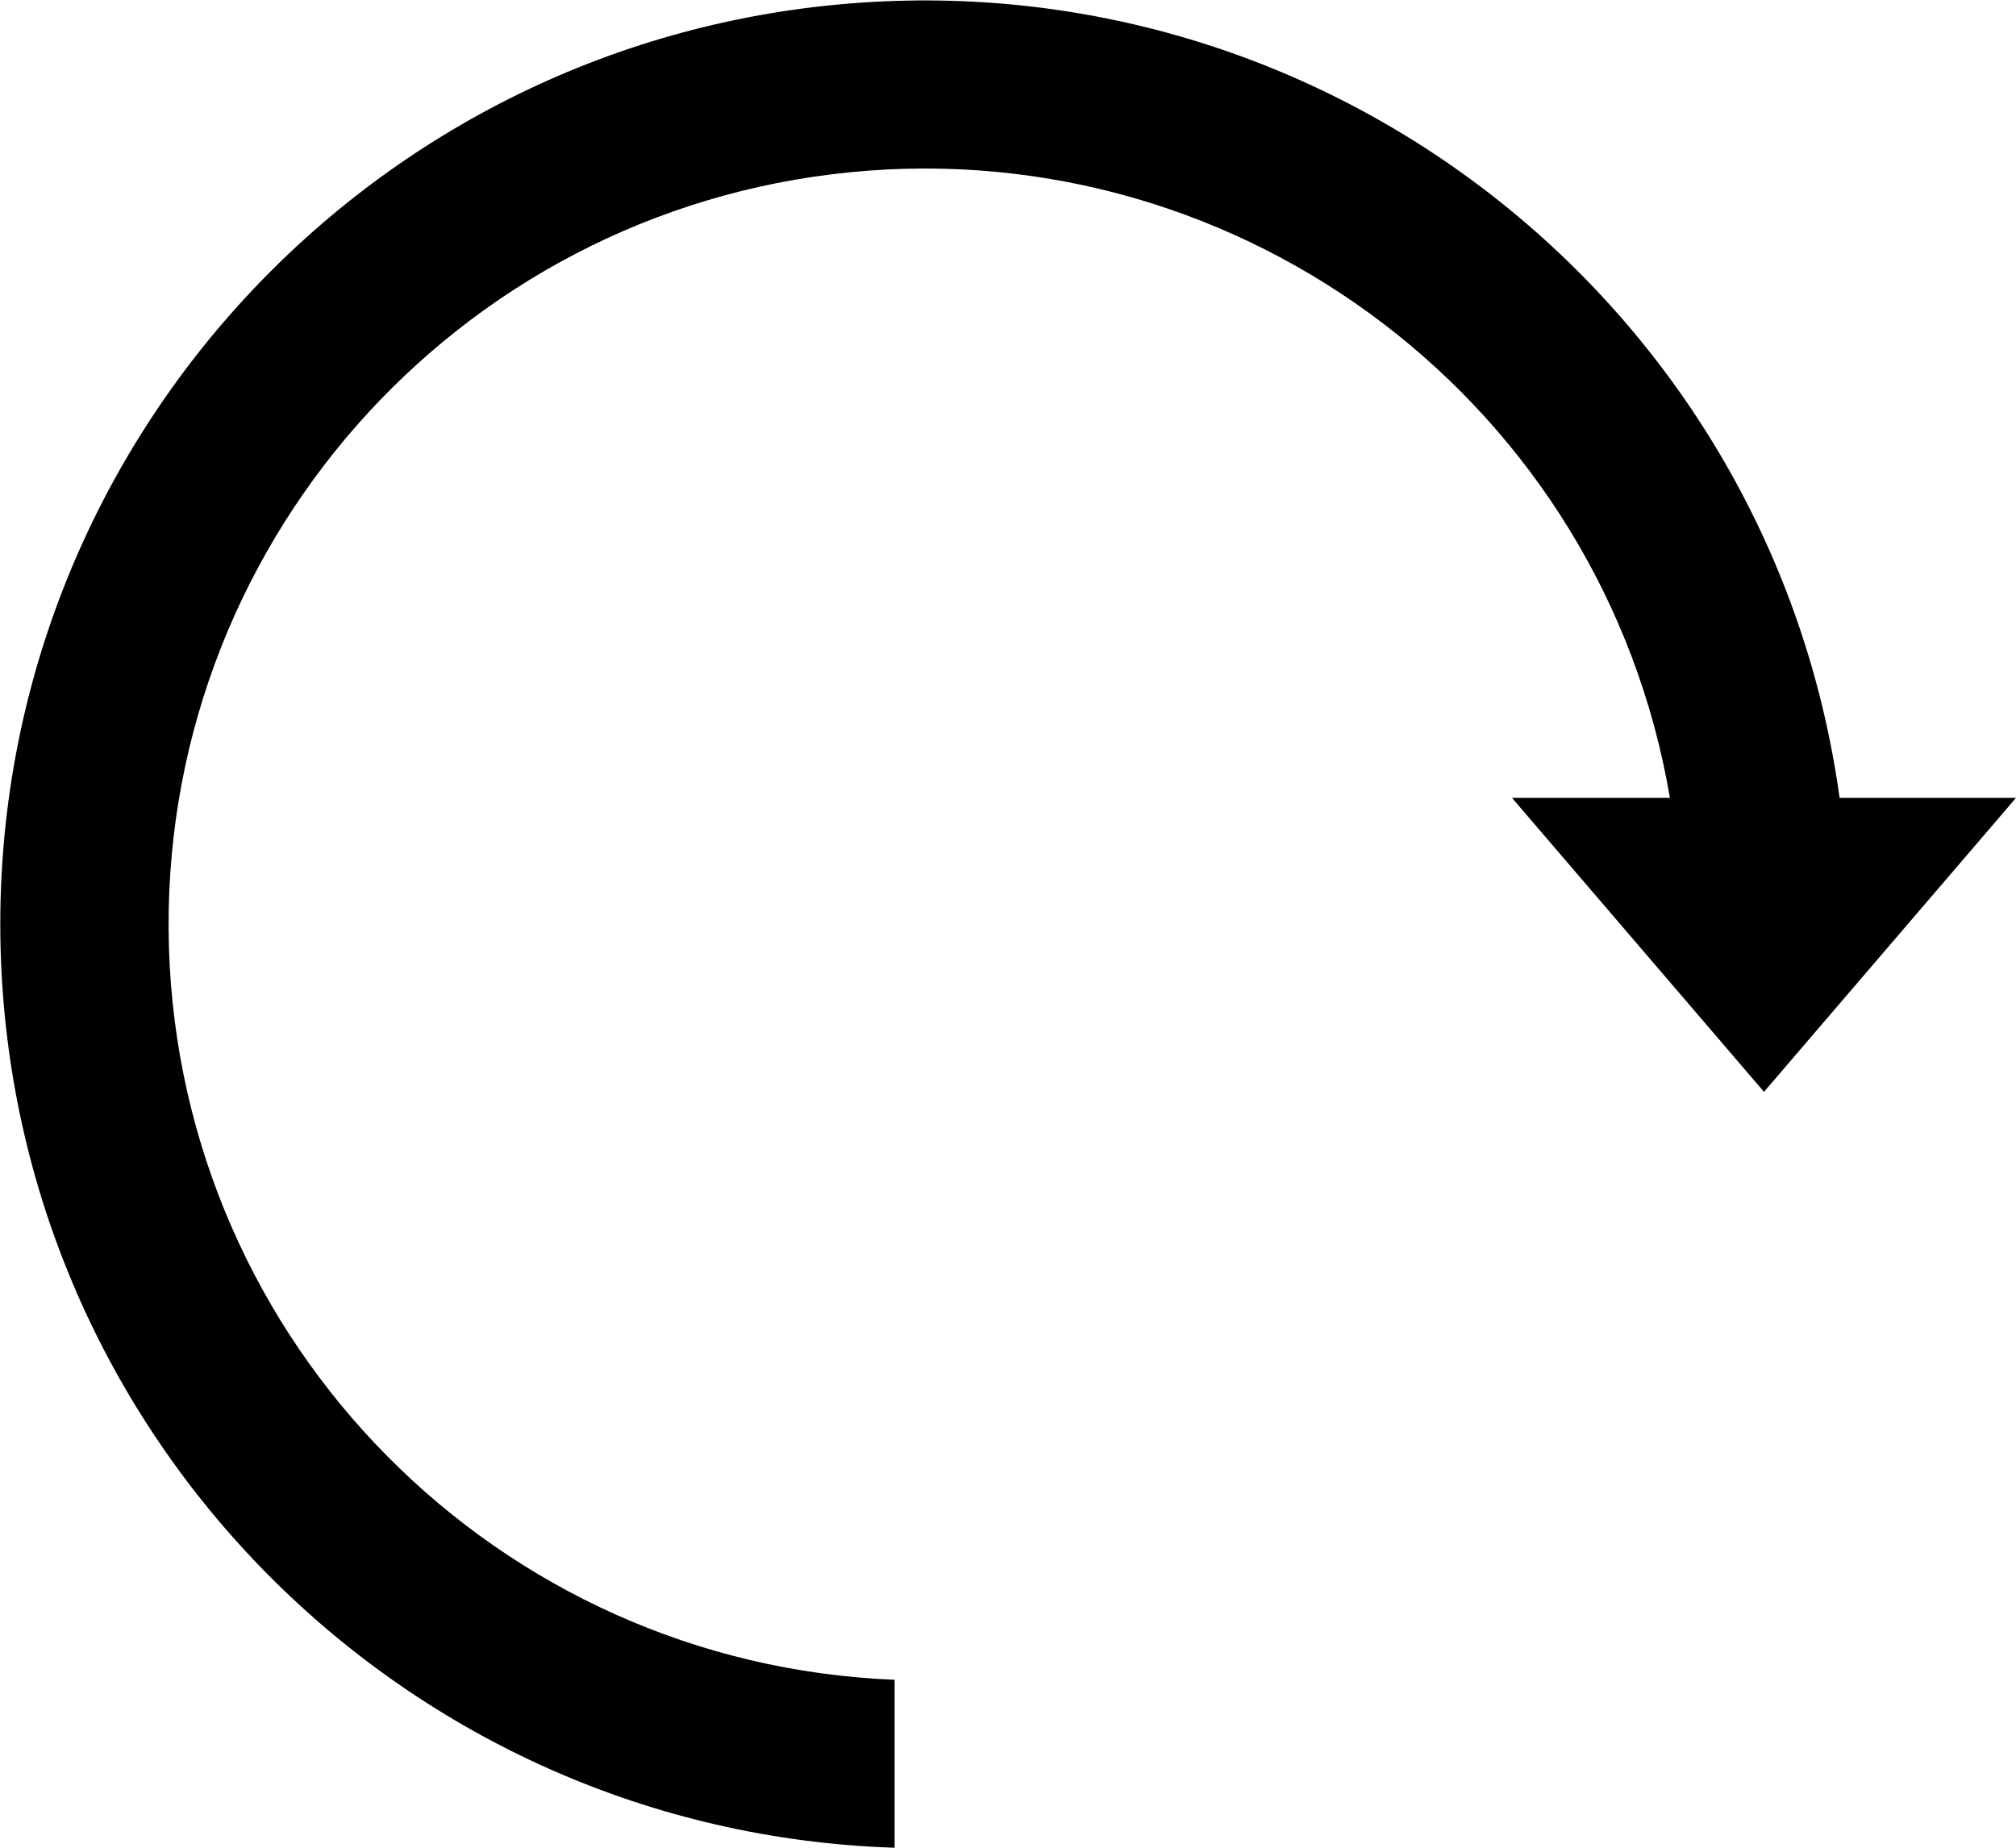
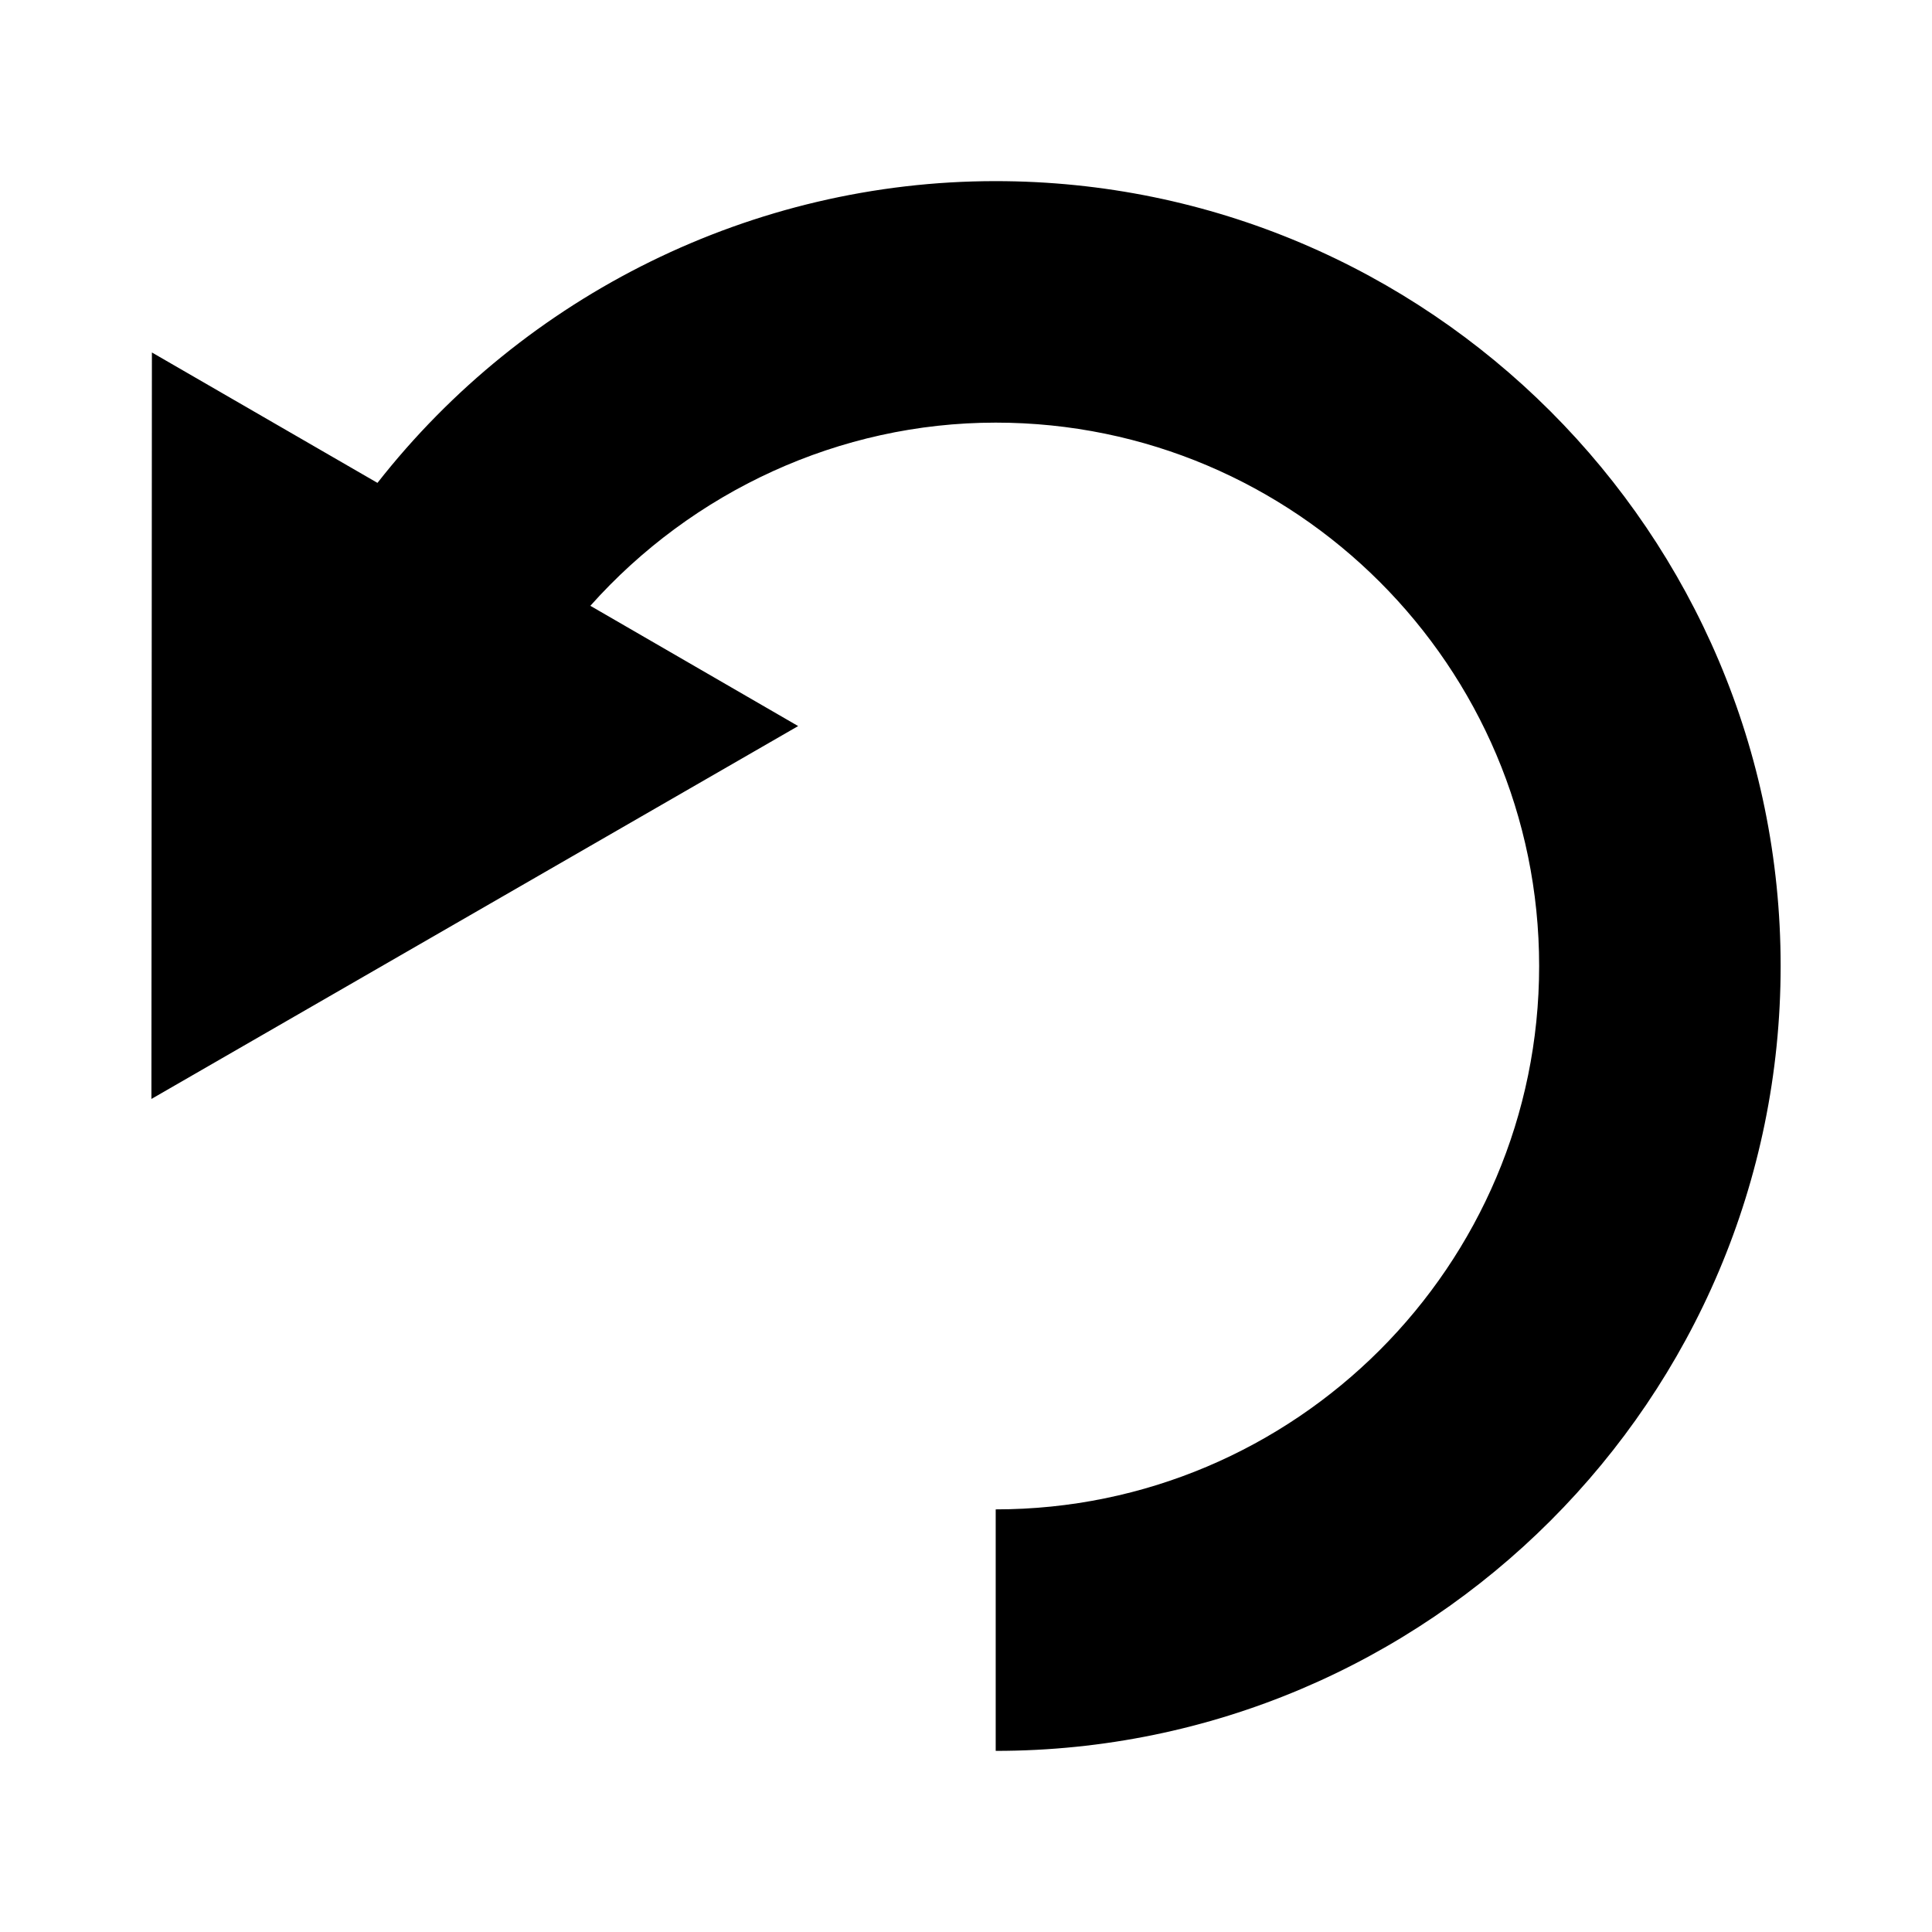
- <svg xmlns="http://www.w3.org/2000/svg" viewBox="0 0 24 22">
-   <g id="Layer_2" data-name="Layer 2">
-     <g id="Layer_1-2" data-name="Layer 1">
-       <g id="Layer_2-2" data-name="Layer 2">
-         <g id="Layer_1-2-2" data-name="Layer 1-2">
-           <g id="miu">
-             <g id="Artboard-1">
-               <path id="editor-redo-arrow-reload-glyph" d="M21.9,9.5A11,11,0,1,0,10.65,22h0V20A9,9,0,1,1,19.88,9.5H18L21,13l3-3.5Z" />
-             </g>
-           </g>
-         </g>
-       </g>
-     </g>
+ <svg xmlns="http://www.w3.org/2000/svg" height="32px" id="Layer_1" style="enable-background:new 0 0 32 32;" version="1.1" viewBox="0 0 32 32" width="32px" xml:space="preserve">
+   <g transform="translate(576 336)">
+     <path d="M-559.511-333c-4.019,0-7.795,1.881-10.237,4.998l-3.736-2.16l-0.008,12.364l10.712-6.176l-3.442-1.992   c1.69-1.895,4.125-3.034,6.714-3.034c4.963,0,9.001,4.036,9.001,9c0,4.963-4.038,9-9.001,9v4c7.169,0,13.001-5.832,13.001-13   S-552.341-333-559.511-333L-559.511-333z" />
  </g>
</svg>
